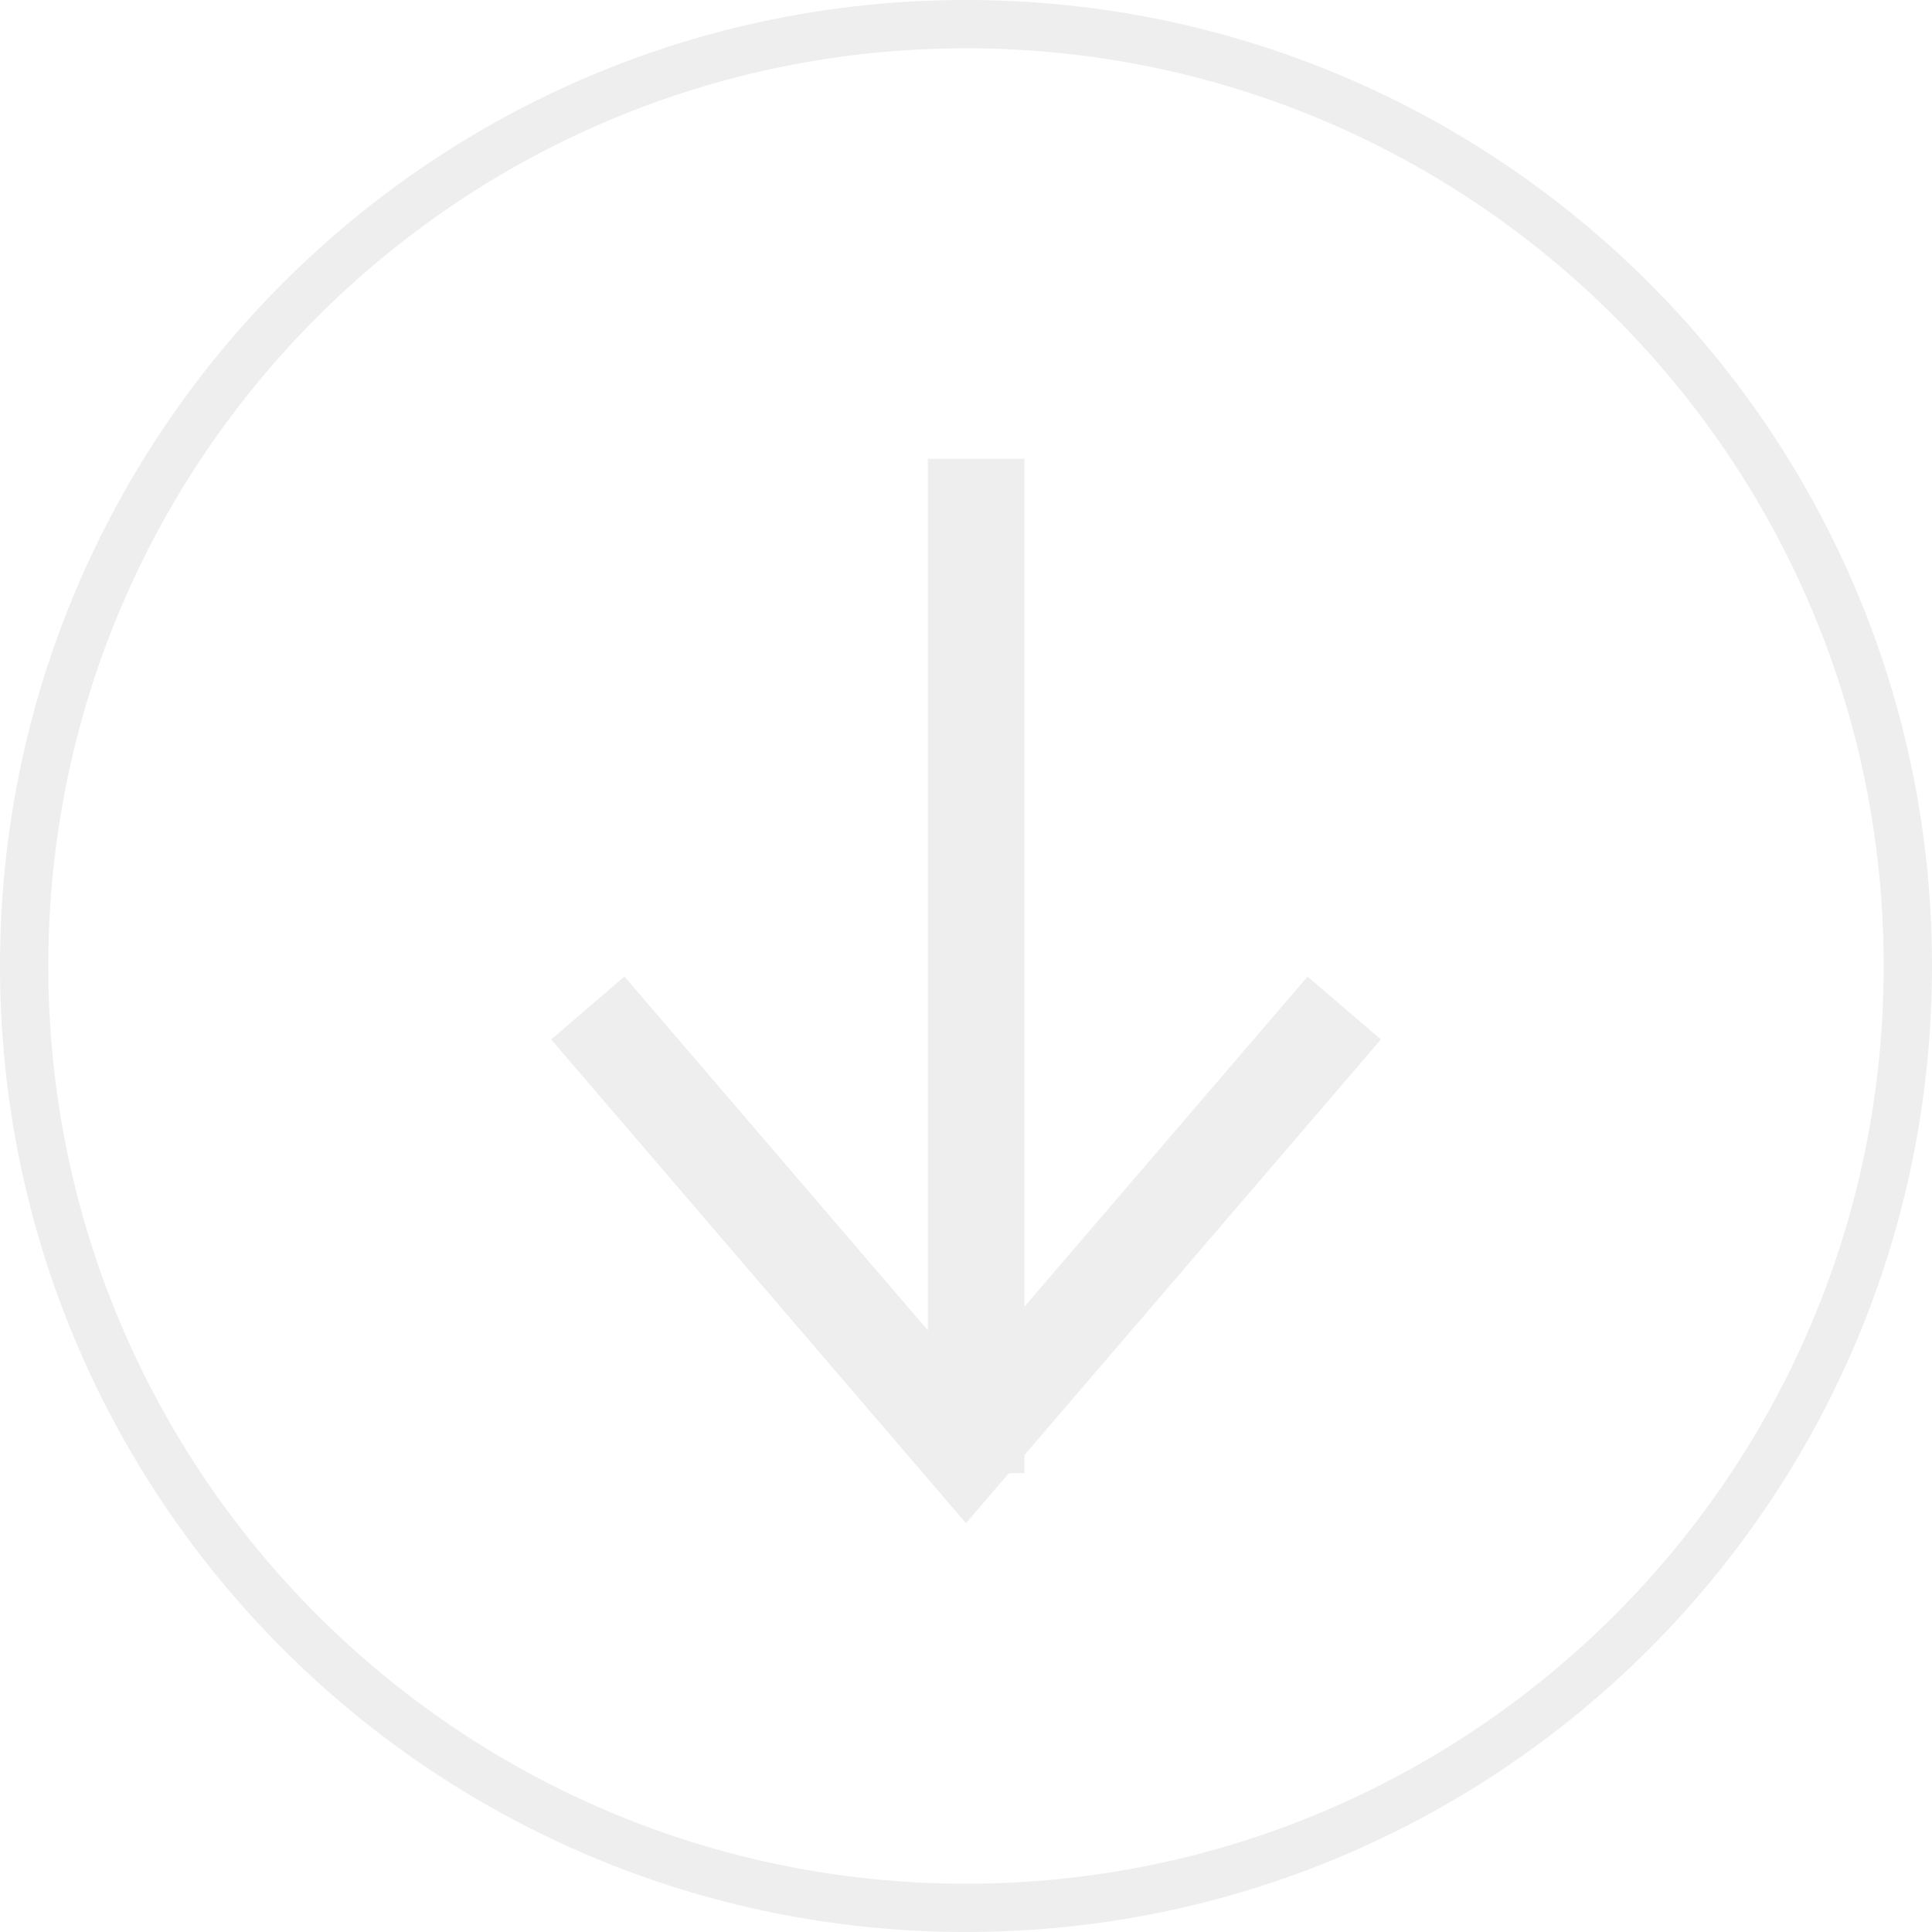
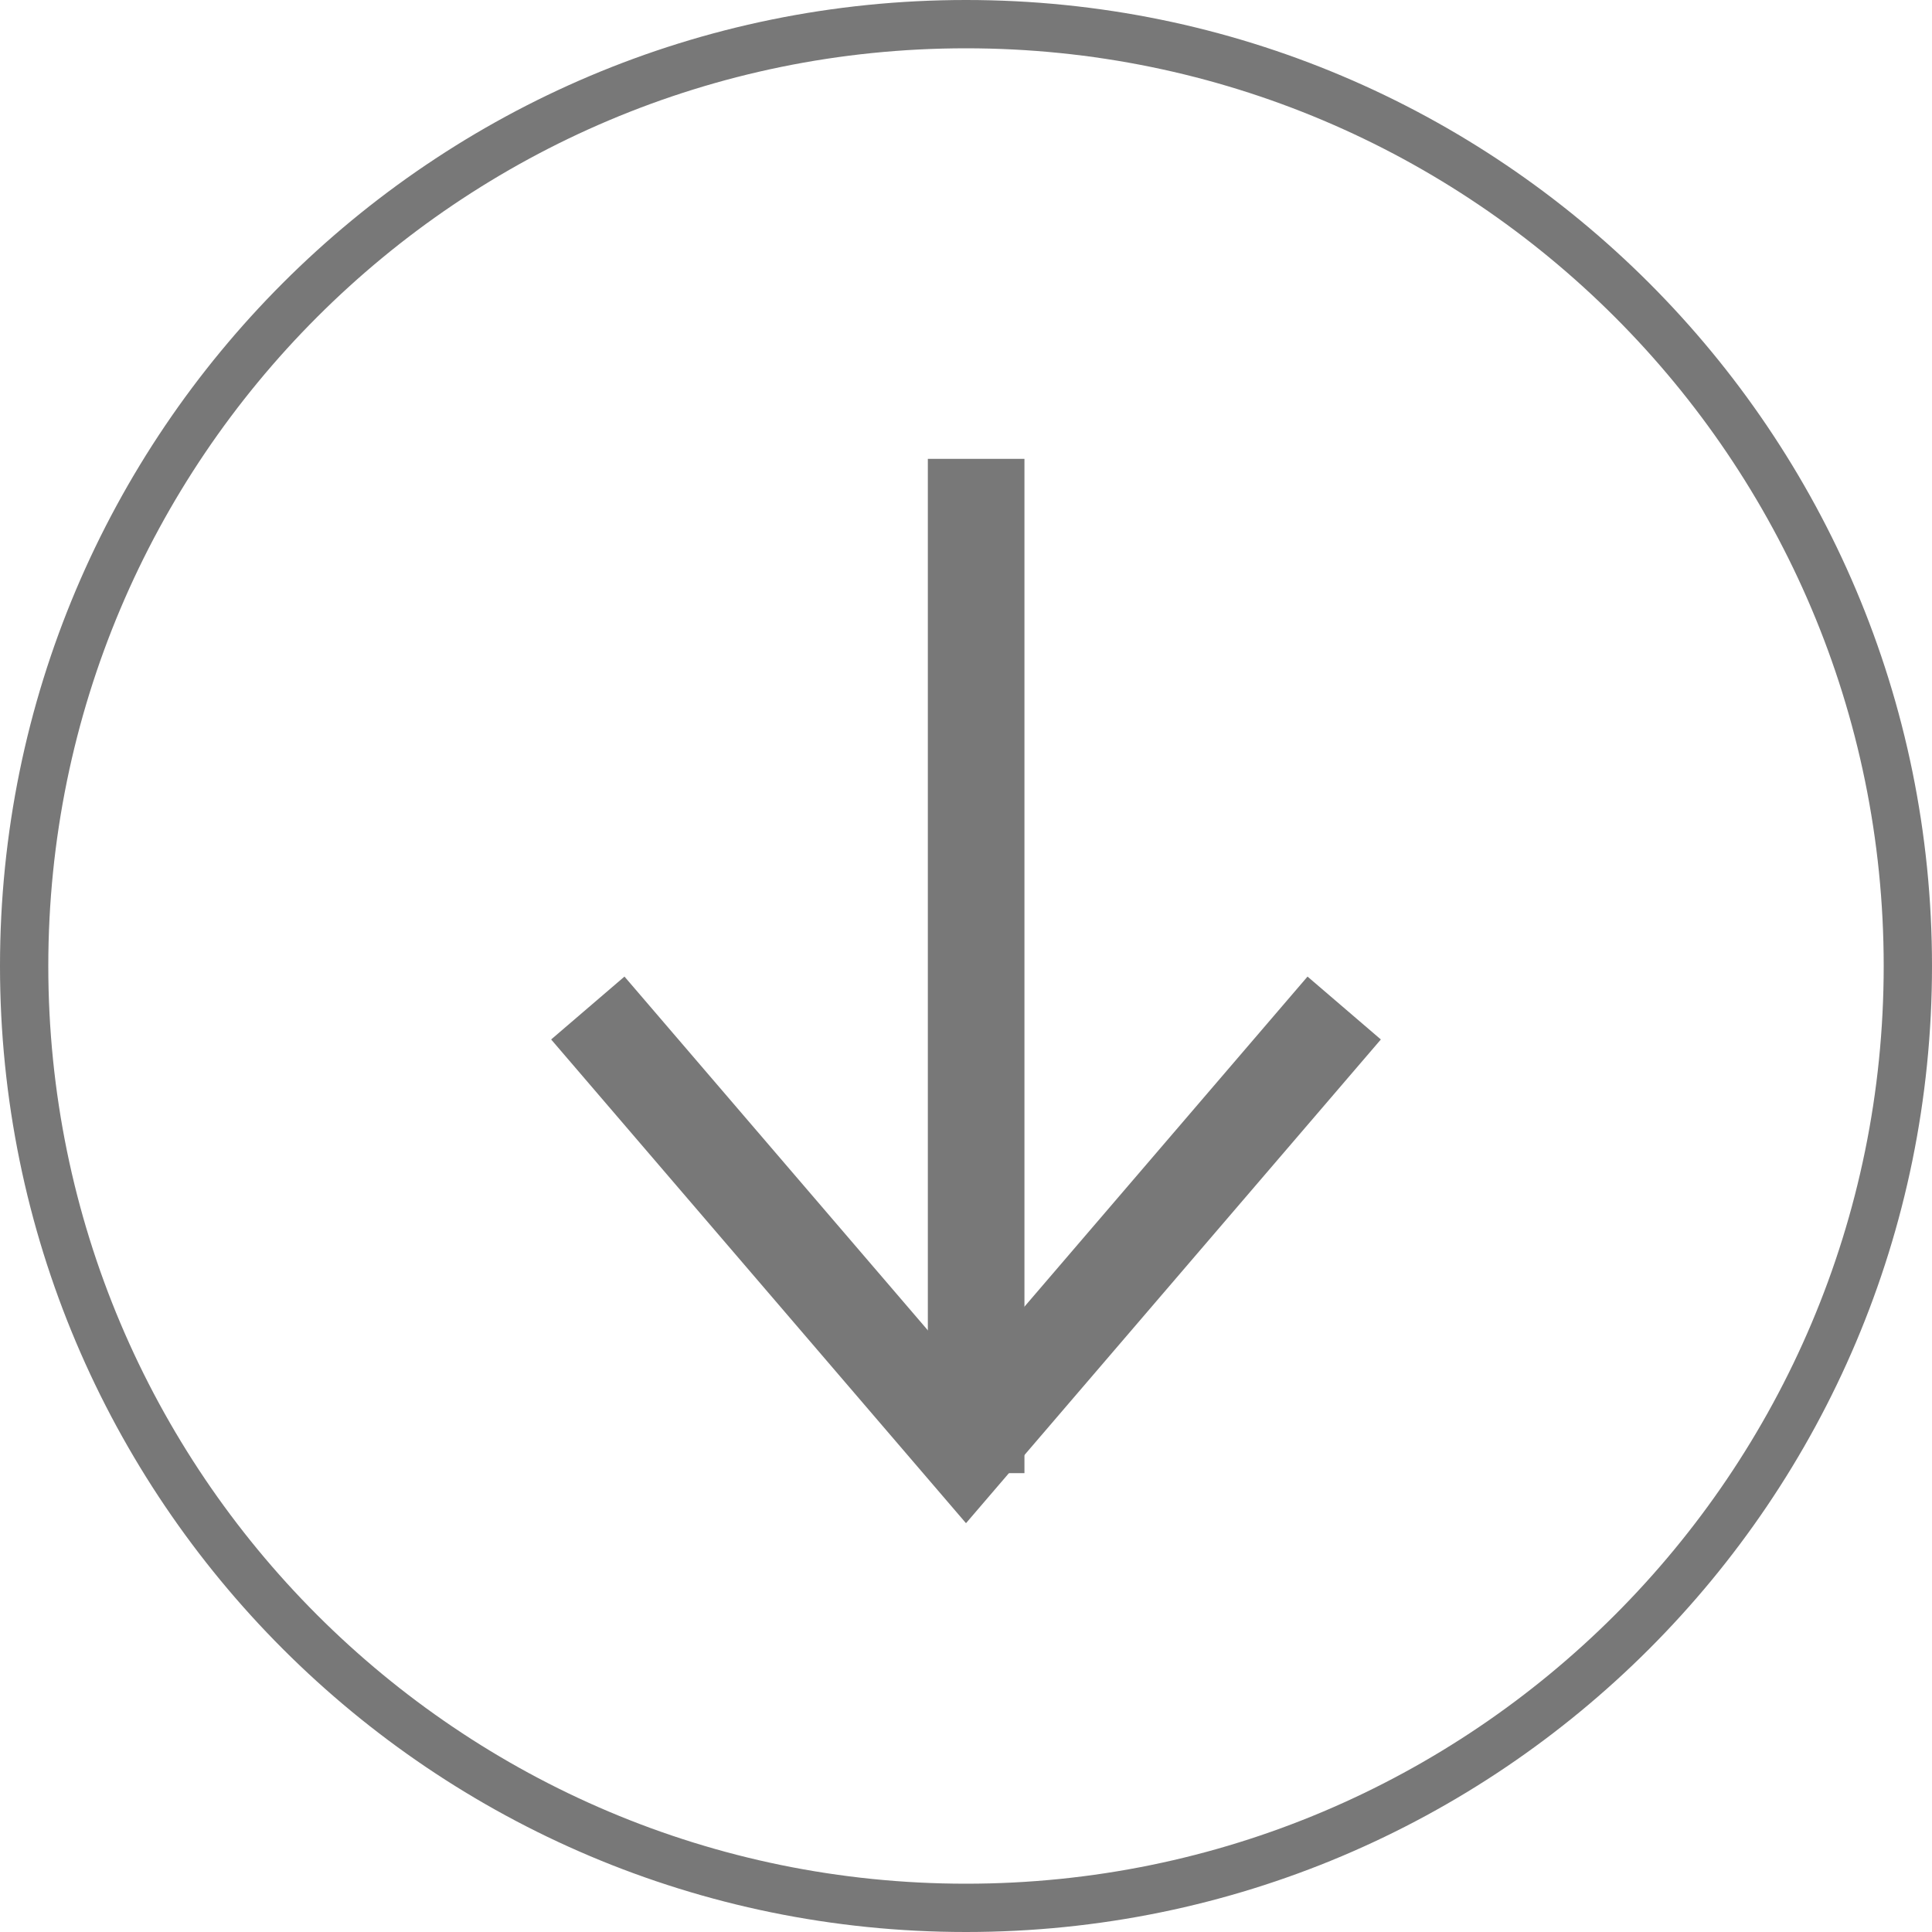
<svg xmlns="http://www.w3.org/2000/svg" viewBox="0 0 40 40">
  <defs>
-     <style>.cls-1{fill:#eee;}.cls-2{fill:none;stroke:#eee;stroke-miterlimit:10;stroke-width:2px;}</style>
+     <style>.cls-1{fill:#787878;}.cls-2{fill:none;stroke:#787878;stroke-miterlimit:10;stroke-width:2px;}</style>
  </defs>
  <g id="圖層_2" data-name="圖層 2">
    <g id="圖層_1-2" data-name="圖層 1">
      <path class="cls-1" d="M20,1A19,19,0,1,1,1,20,19,19,0,0,1,20,1m0-1A20,20,0,1,0,40,20,20,20,0,0,0,20,0Z" />
      <rect class="cls-1" x="19.21" y="9.5" width="2" height="21" />
      <polyline class="cls-2" points="27.83 20.87 20 30 12.17 20.87" />
    </g>
  </g>
</svg>
